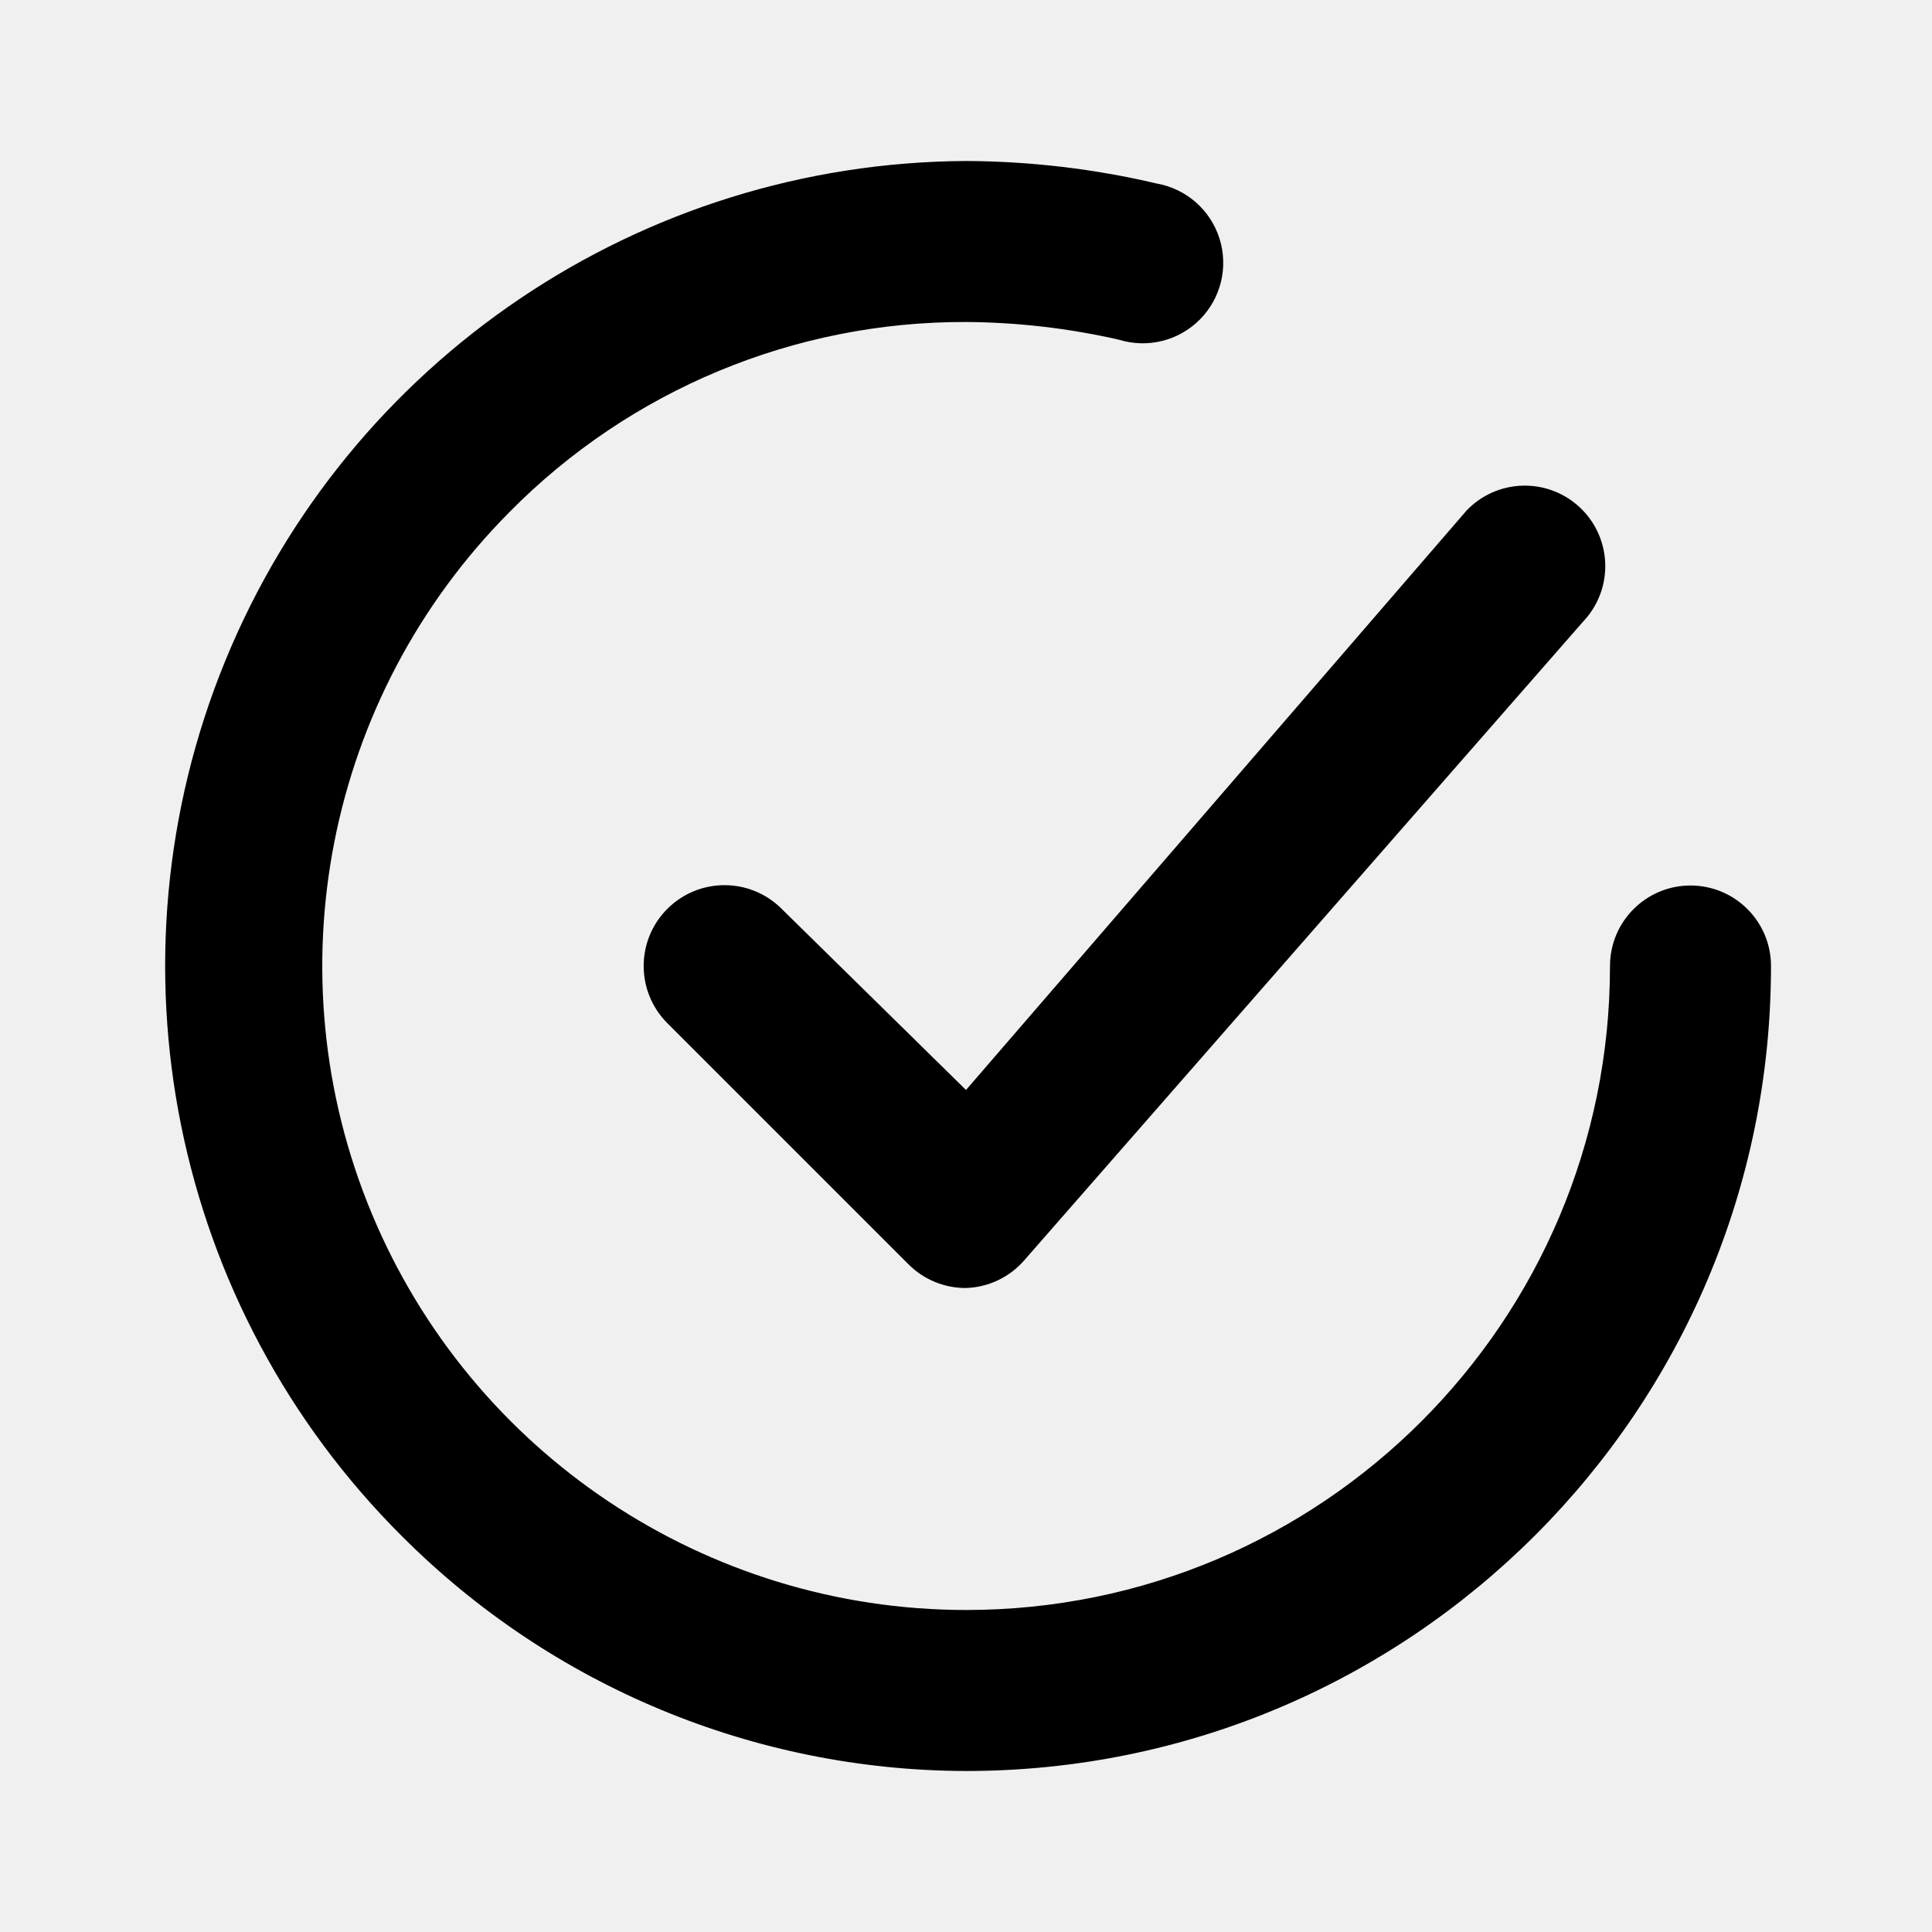
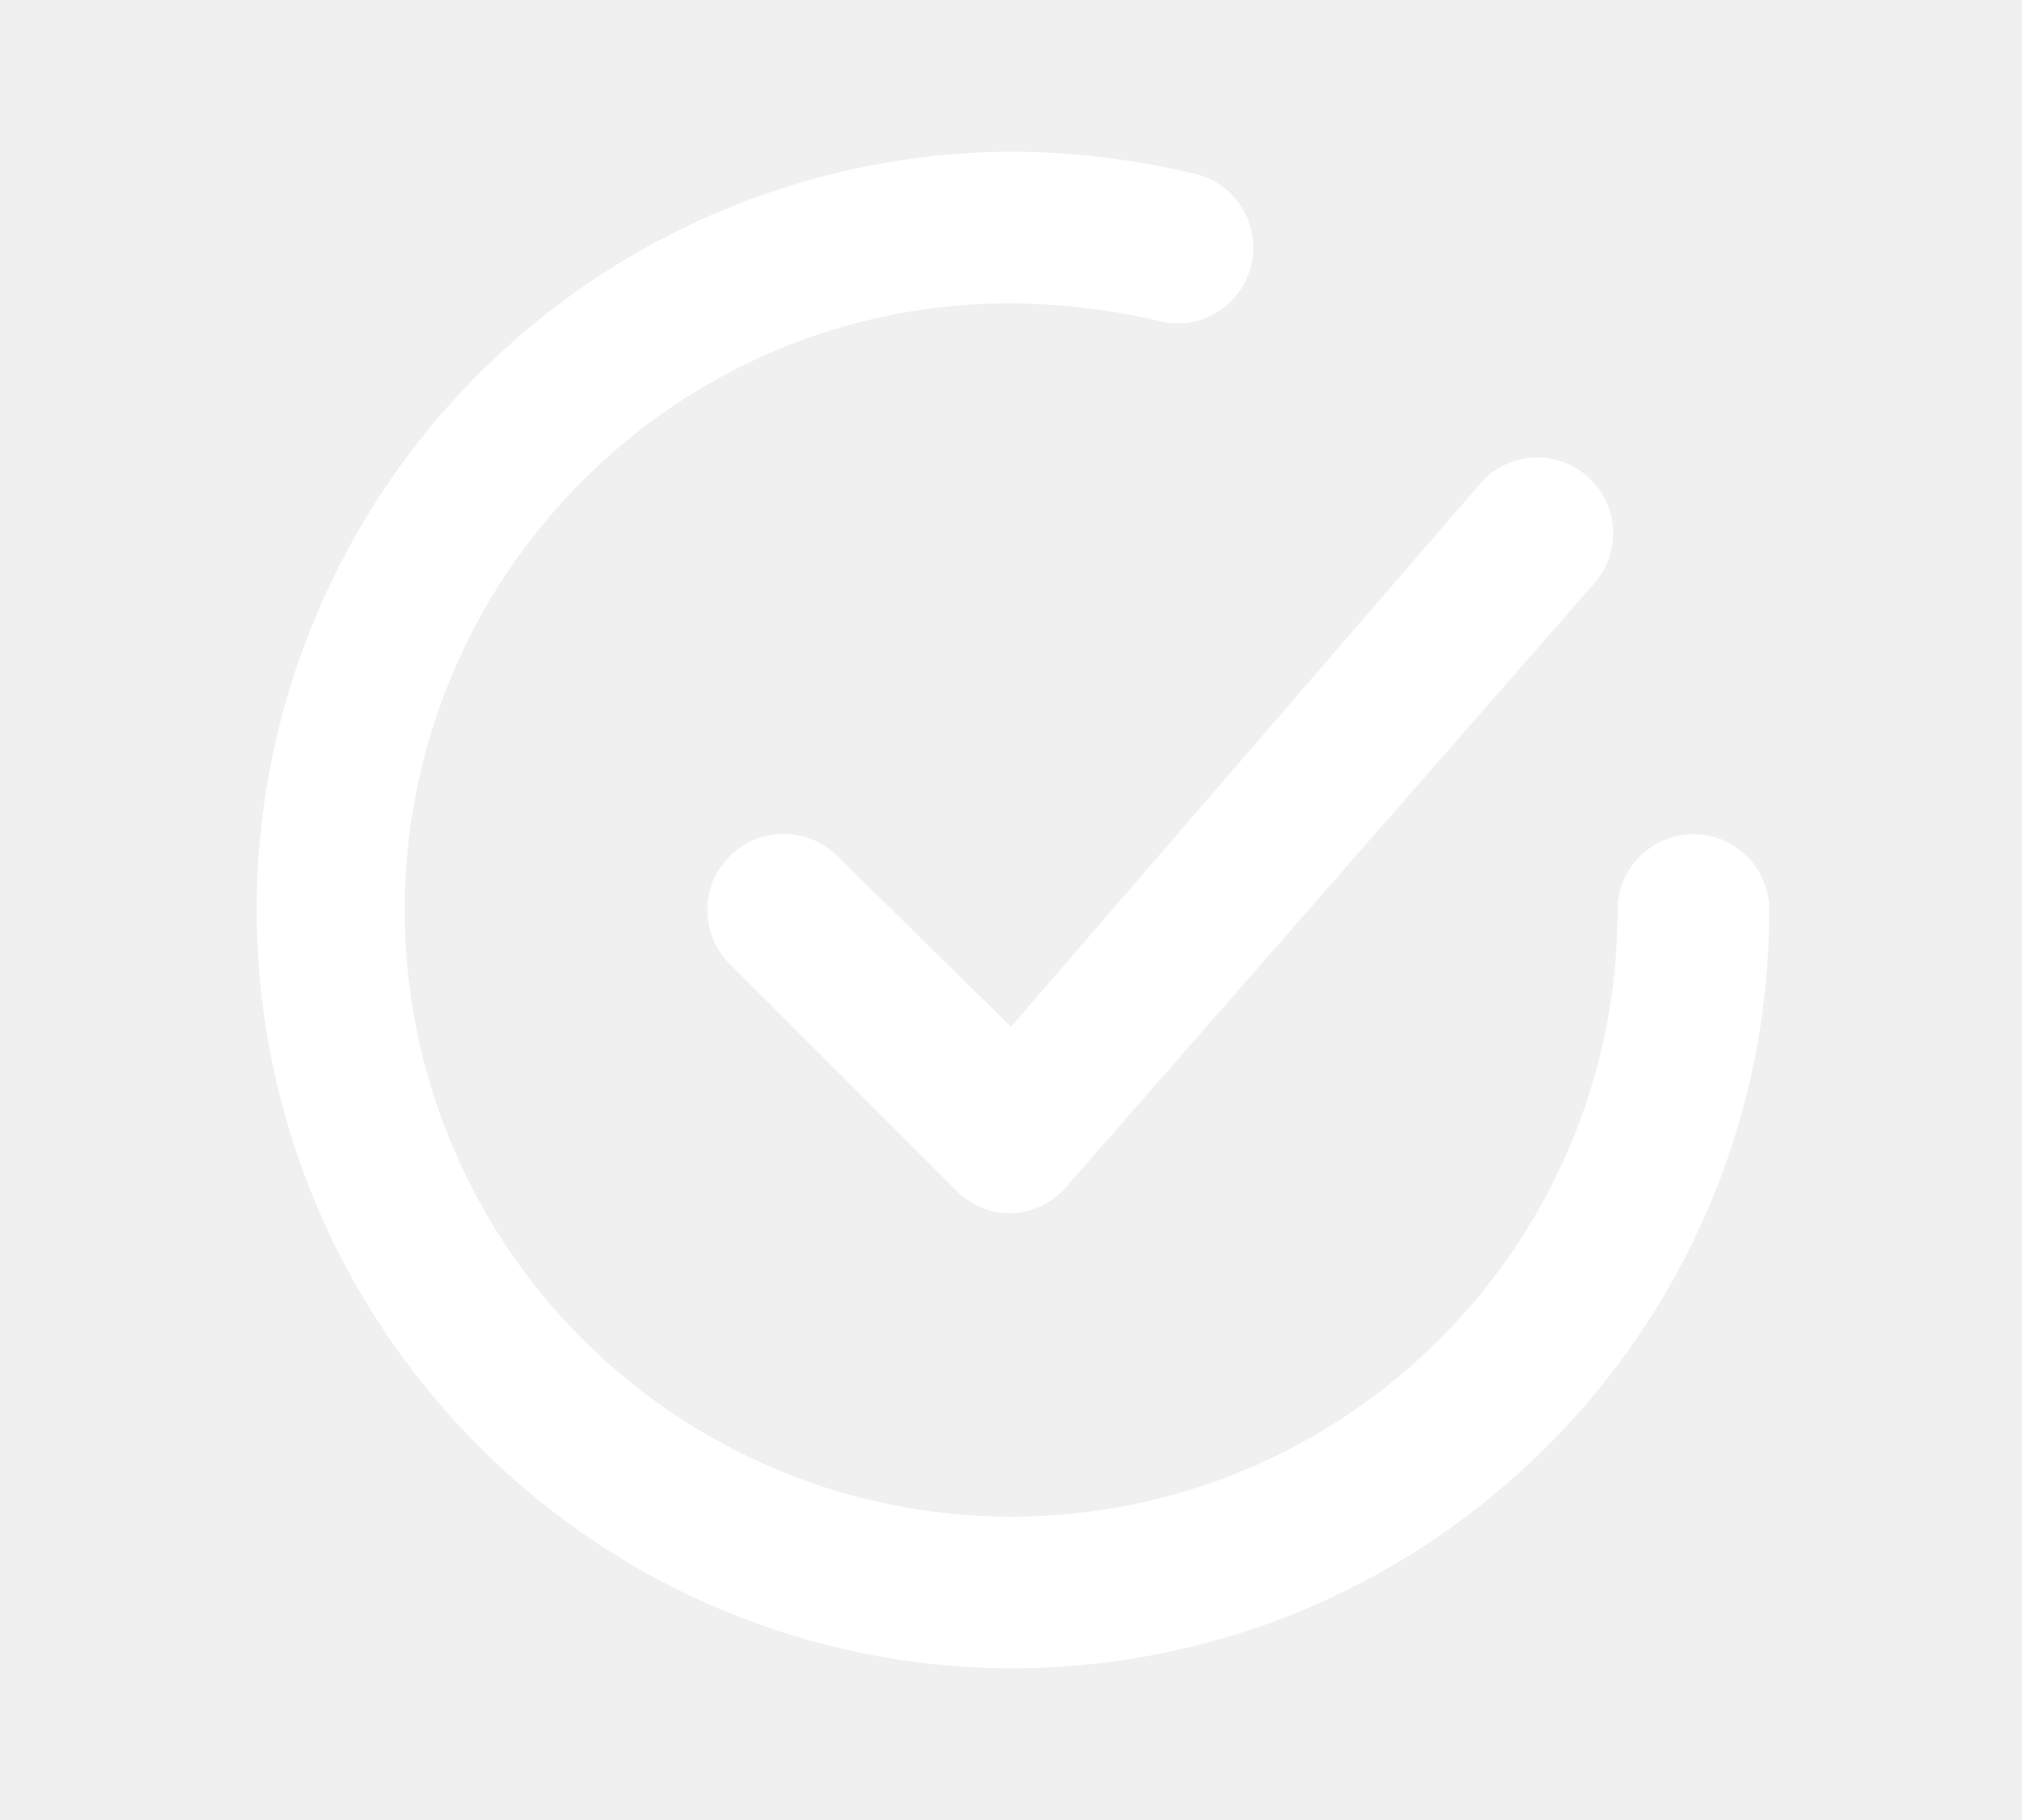
- <svg xmlns="http://www.w3.org/2000/svg" viewBox="0 0 24 24">
+ <svg xmlns="http://www.w3.org/2000/svg" width="20" height="18" viewBox="0 0 24 24">
  <g data-name="Layer 2">
    <g data-name="checkmark-circle">
      <rect width="24" height="24" opacity="0" />
-       <path class="checkbox" d="M9.71 11.29a1 1 0 0 0-1.42 1.42l3 3A1 1 0 0 0 12 16a1 1 0 0 0 .72-.34l7-8a1 1 0 0 0-1.5-1.32L12 13.54z" />
-       <path d="M21 11a1 1 0 0 0-1 1 8 8 0 0 1-8 8A8 8 0 0 1 6.33 6.36 7.93 7.93 0 0 1 12 4a8.79 8.79 0 0 1 1.9.22 1 1 0 1 0 .47-1.94A10.54 10.54 0 0 0 12 2a10 10 0 0 0-7 17.09A9.93 9.93 0 0 0 12 22a10 10 0 0 0 10-10 1 1 0 0 0-1-1z" />
+       <path fill="#fff" class="checkbox" d="M9.71 11.29a1 1 0 0 0-1.42 1.42l3 3A1 1 0 0 0 12 16a1 1 0 0 0 .72-.34l7-8a1 1 0 0 0-1.5-1.32L12 13.54z" />
+       <path fill="#fff" d="M21 11a1 1 0 0 0-1 1 8 8 0 0 1-8 8A8 8 0 0 1 6.33 6.36 7.93 7.93 0 0 1 12 4a8.79 8.79 0 0 1 1.9.22 1 1 0 1 0 .47-1.94A10.54 10.54 0 0 0 12 2a10 10 0 0 0-7 17.09A9.93 9.93 0 0 0 12 22a10 10 0 0 0 10-10 1 1 0 0 0-1-1z" />
    </g>
  </g>
</svg>
